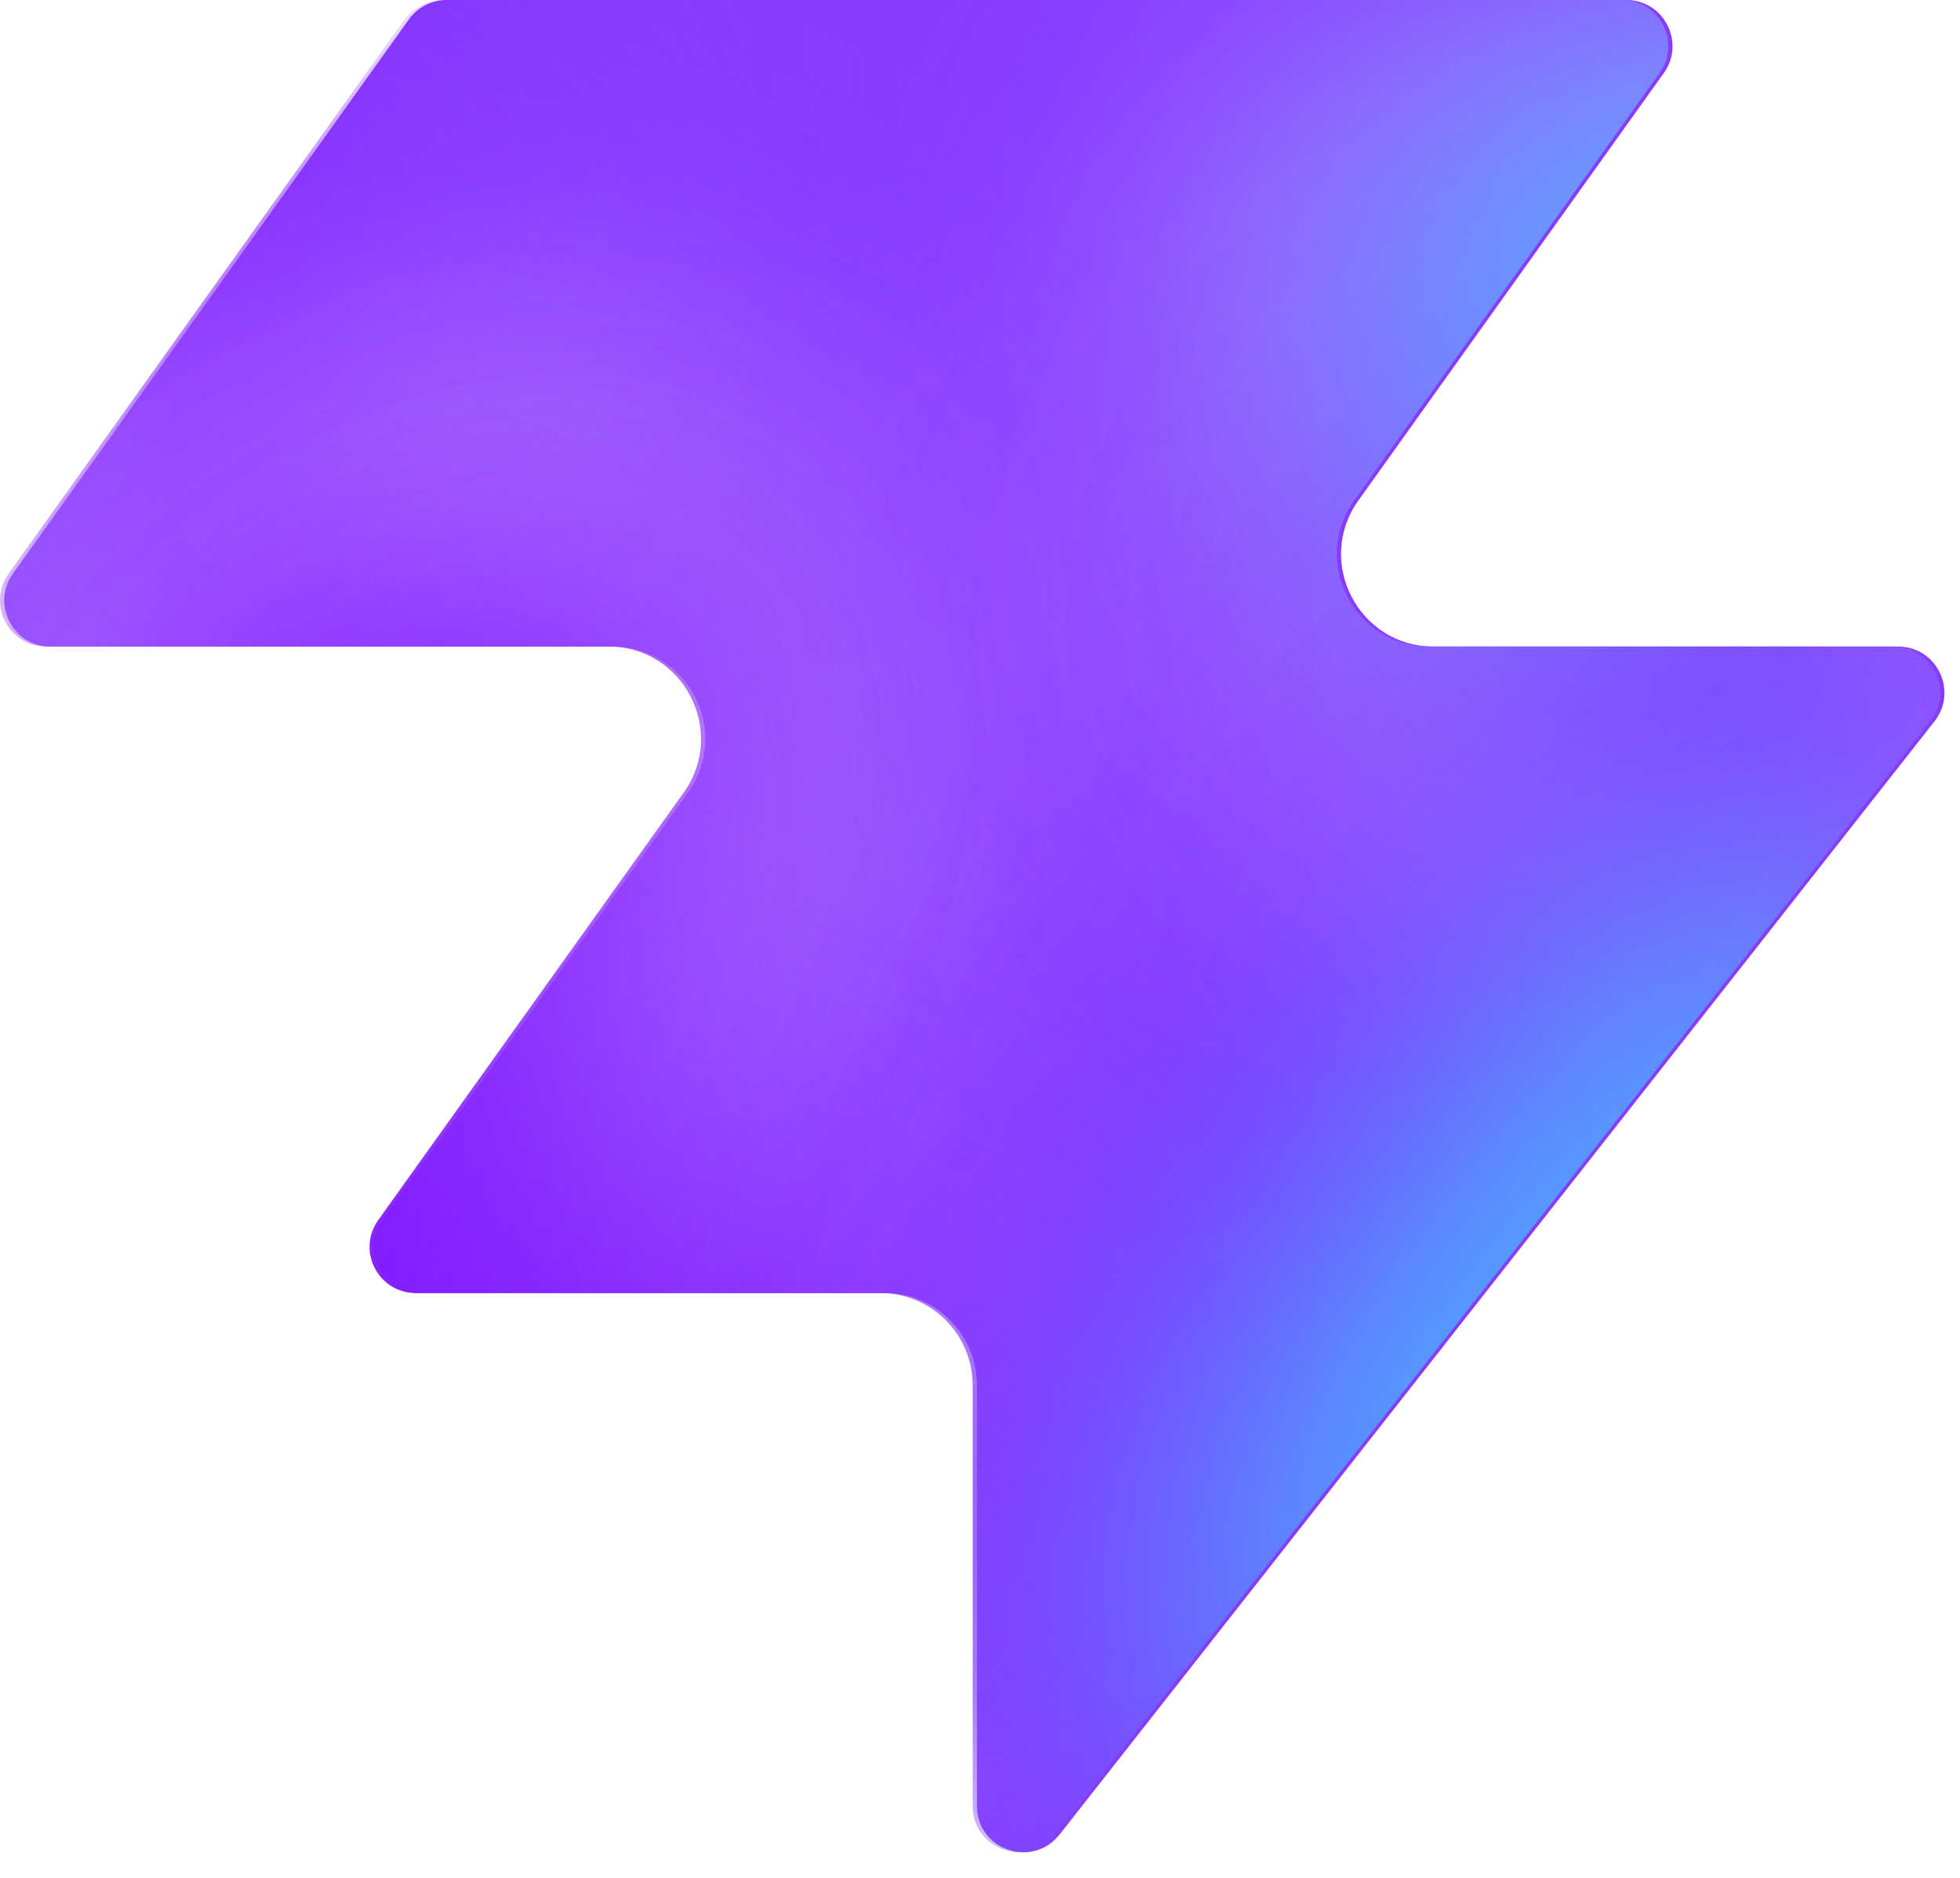
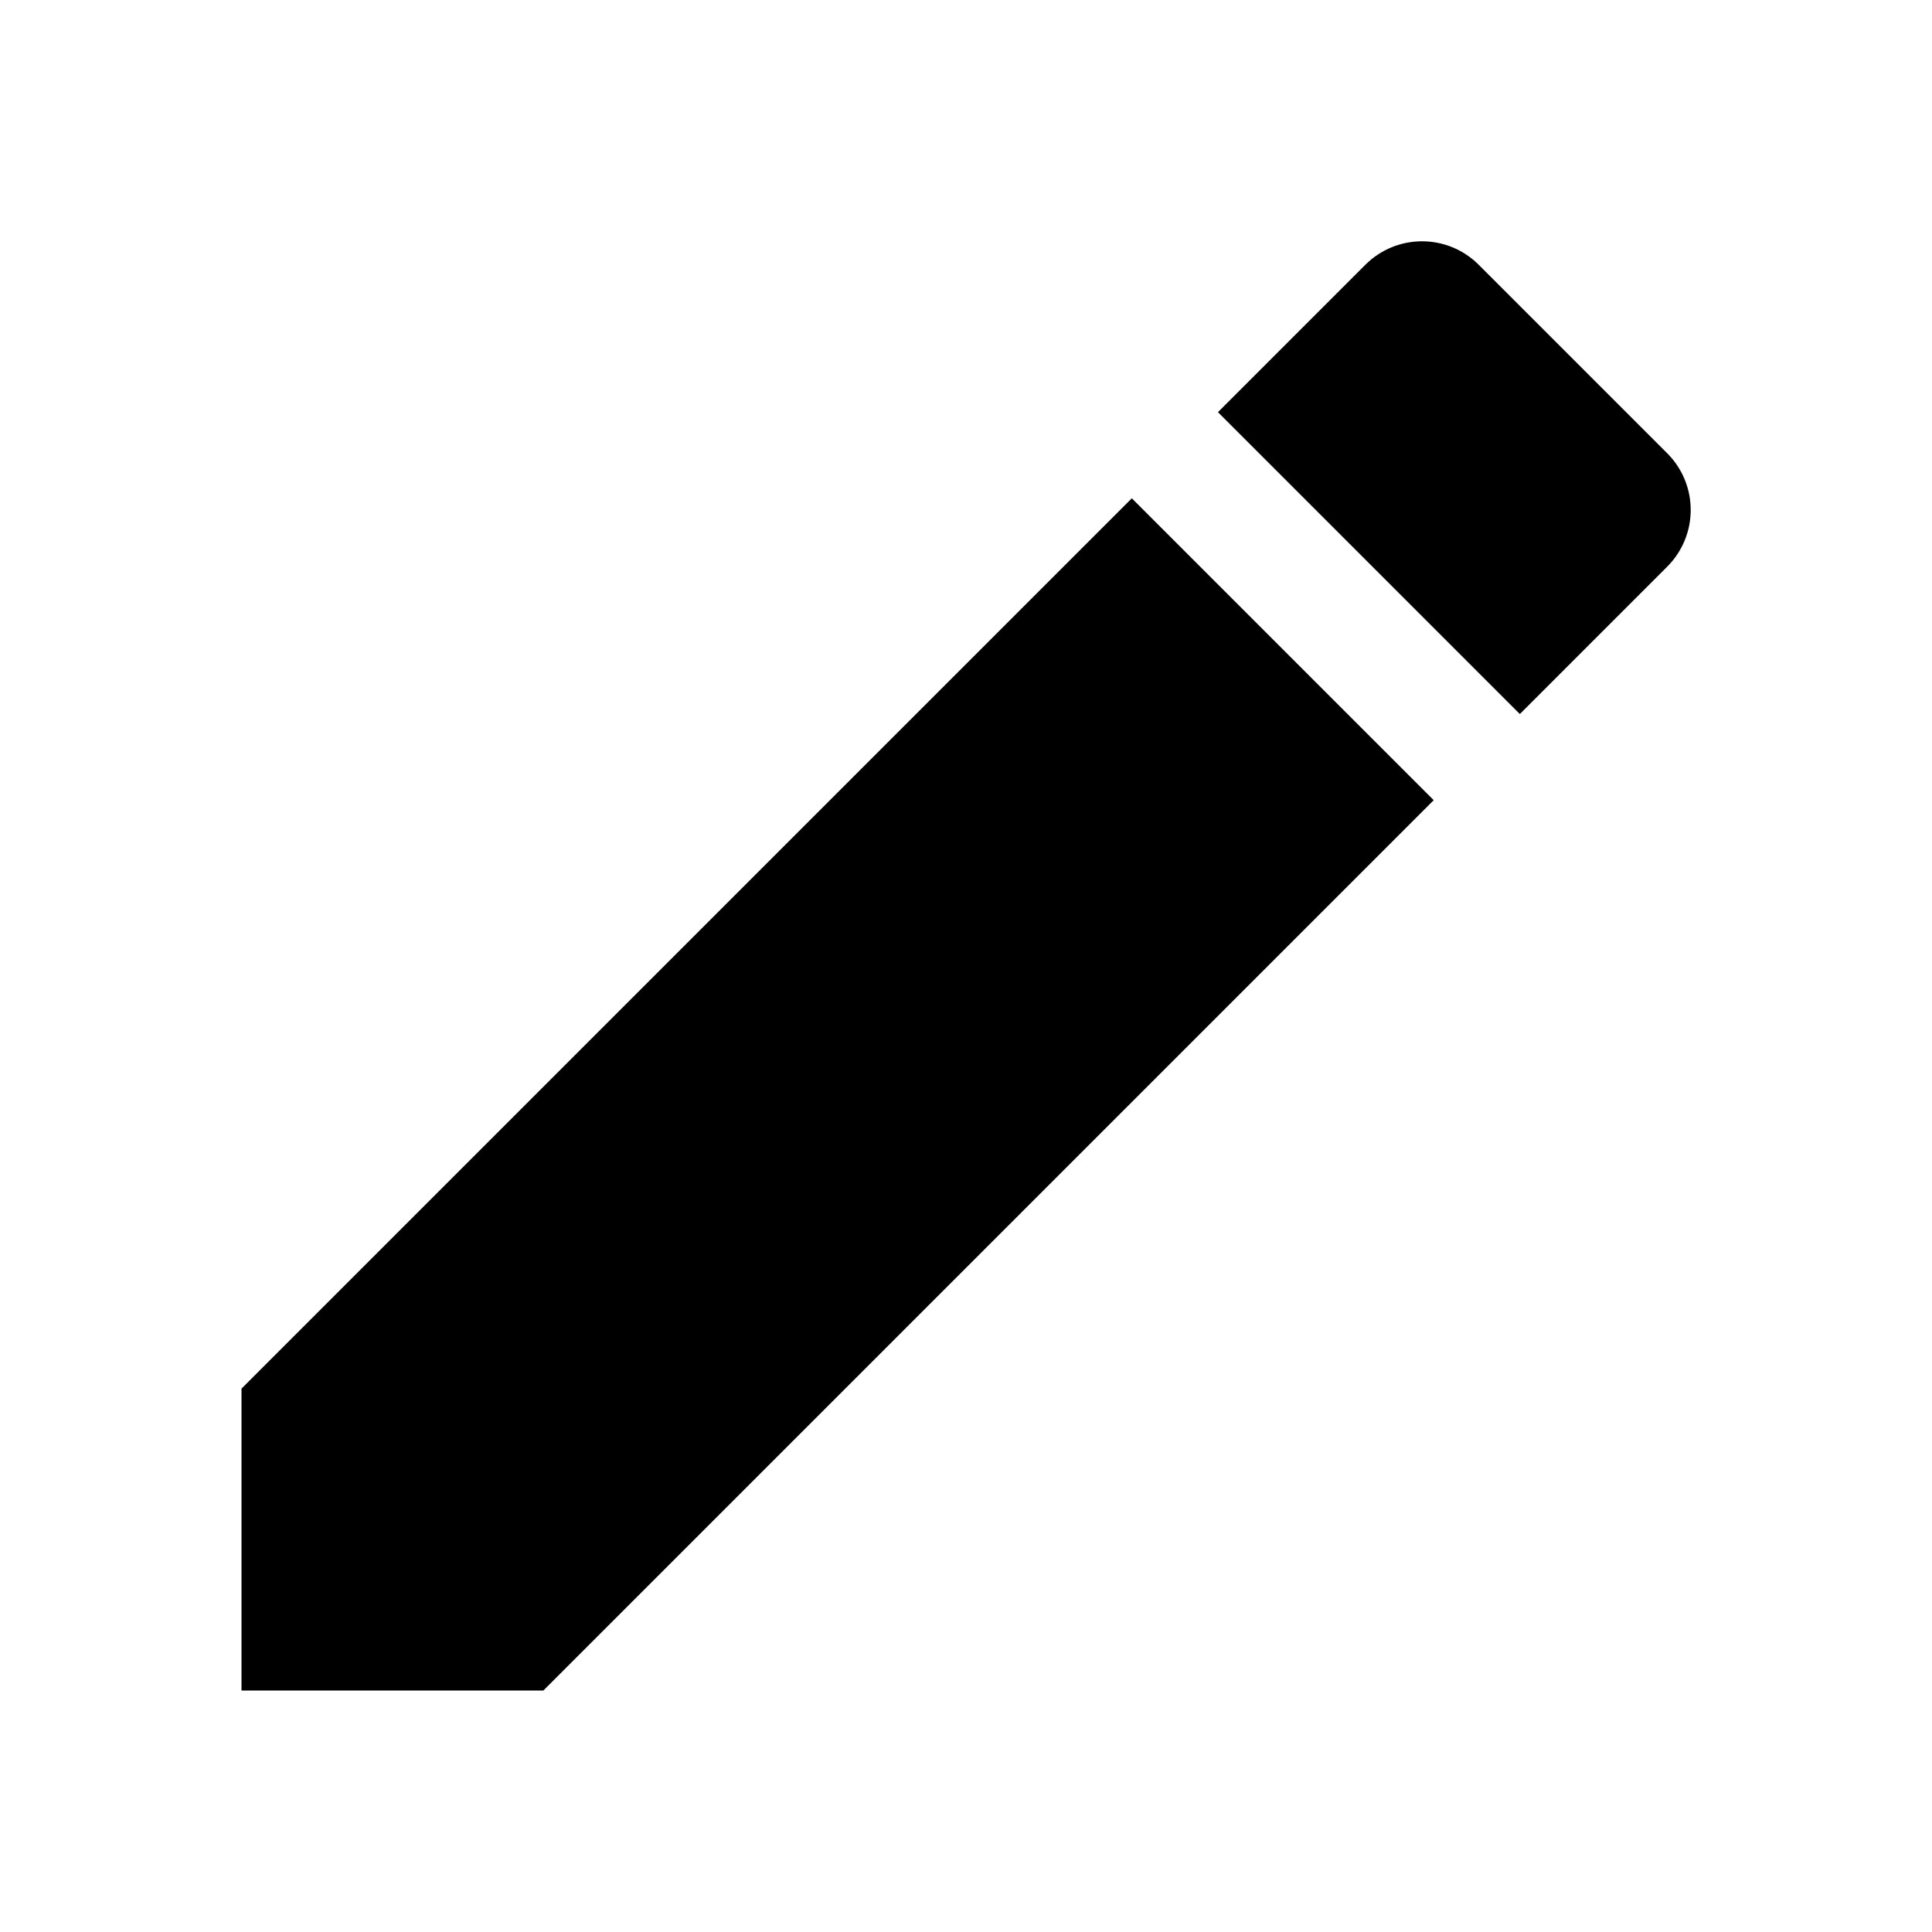
- <svg xmlns="http://www.w3.org/2000/svg" width="48" height="46" fill="none" viewBox="0 0 48 46">
-   <path fill="#863bff" d="M25.946 44.938c-.664.845-2.021.375-2.021-.698V33.937a2.26 2.26 0 0 0-2.262-2.262H10.287c-.92 0-1.456-1.04-.92-1.788l7.48-10.471c1.07-1.497 0-3.578-1.842-3.578H1.237c-.92 0-1.456-1.04-.92-1.788L10.013.474c.214-.297.556-.474.92-.474h28.894c.92 0 1.456 1.04.92 1.788l-7.48 10.471c-1.07 1.498 0 3.579 1.842 3.579h11.377c.943 0 1.473 1.088.89 1.83L25.947 44.94z" style="fill:#863bff;fill:color(display-p3 .525 .23 1);fill-opacity:1" />
-   <mask id="a" width="48" height="46" x="0" y="0" maskUnits="userSpaceOnUse" style="mask-type:alpha">
-     <path fill="#000" d="M25.842 44.938c-.664.844-2.021.375-2.021-.698V33.937a2.26 2.26 0 0 0-2.262-2.262H10.183c-.92 0-1.456-1.04-.92-1.788l7.48-10.471c1.07-1.498 0-3.579-1.842-3.579H1.133c-.92 0-1.456-1.04-.92-1.787L9.91.473c.214-.297.556-.474.92-.474h28.894c.92 0 1.456 1.04.92 1.788l-7.48 10.471c-1.07 1.498 0 3.578 1.842 3.578h11.377c.943 0 1.473 1.088.89 1.832L25.843 44.94z" style="fill:#000;fill-opacity:1" />
-   </mask>
-   <g mask="url(#a)">
-     <g filter="url(#b)">
-       <ellipse cx="5.508" cy="14.704" fill="#ede6ff" rx="5.508" ry="14.704" style="fill:#ede6ff;fill:color(display-p3 .927 .903 1);fill-opacity:1" transform="matrix(.00324 1 1 -.00324 -4.47 31.516)" />
-     </g>
-     <g filter="url(#c)">
-       <ellipse cx="10.399" cy="29.851" fill="#ede6ff" rx="10.399" ry="29.851" style="fill:#ede6ff;fill:color(display-p3 .927 .903 1);fill-opacity:1" transform="matrix(.00324 1 1 -.00324 -39.328 7.883)" />
-     </g>
-     <g filter="url(#d)">
-       <ellipse cx="5.508" cy="30.487" fill="#7e14ff" rx="5.508" ry="30.487" style="fill:#7e14ff;fill:color(display-p3 .492 .077 1);fill-opacity:1" transform="rotate(89.814 -25.913 -14.639)scale(1 -1)" />
-     </g>
-     <g filter="url(#e)">
-       <ellipse cx="5.508" cy="30.599" fill="#7e14ff" rx="5.508" ry="30.599" style="fill:#7e14ff;fill:color(display-p3 .492 .077 1);fill-opacity:1" transform="rotate(89.814 -32.644 -3.334)scale(1 -1)" />
-     </g>
-     <g filter="url(#f)">
-       <ellipse cx="5.508" cy="30.599" fill="#7e14ff" rx="5.508" ry="30.599" style="fill:#7e14ff;fill:color(display-p3 .492 .077 1);fill-opacity:1" transform="matrix(.00324 1 1 -.00324 -34.34 30.47)" />
-     </g>
-     <g filter="url(#g)">
-       <ellipse cx="14.072" cy="22.078" fill="#ede6ff" rx="14.072" ry="22.078" style="fill:#ede6ff;fill:color(display-p3 .927 .903 1);fill-opacity:1" transform="rotate(93.35 24.506 48.493)scale(-1 1)" />
-     </g>
-     <g filter="url(#h)">
-       <ellipse cx="3.47" cy="21.501" fill="#7e14ff" rx="3.47" ry="21.501" style="fill:#7e14ff;fill:color(display-p3 .492 .077 1);fill-opacity:1" transform="rotate(89.009 28.708 47.59)scale(-1 1)" />
-     </g>
-     <g filter="url(#i)">
-       <ellipse cx="3.47" cy="21.501" fill="#7e14ff" rx="3.47" ry="21.501" style="fill:#7e14ff;fill:color(display-p3 .492 .077 1);fill-opacity:1" transform="rotate(89.009 28.708 47.59)scale(-1 1)" />
-     </g>
-     <g filter="url(#j)">
-       <ellipse cx=".387" cy="8.972" fill="#7e14ff" rx="4.407" ry="29.108" style="fill:#7e14ff;fill:color(display-p3 .492 .077 1);fill-opacity:1" transform="rotate(39.51 .387 8.972)" />
-     </g>
-     <g filter="url(#k)">
-       <ellipse cx="47.523" cy="-6.092" fill="#7e14ff" rx="4.407" ry="29.108" style="fill:#7e14ff;fill:color(display-p3 .492 .077 1);fill-opacity:1" transform="rotate(37.892 47.523 -6.092)" />
-     </g>
-     <g filter="url(#l)">
-       <ellipse cx="41.412" cy="6.333" fill="#47bfff" rx="5.971" ry="9.665" style="fill:#47bfff;fill:color(display-p3 .28 .748 1);fill-opacity:1" transform="rotate(37.892 41.412 6.333)" />
-     </g>
-     <g filter="url(#m)">
-       <ellipse cx="-1.879" cy="38.332" fill="#7e14ff" rx="4.407" ry="29.108" style="fill:#7e14ff;fill:color(display-p3 .492 .077 1);fill-opacity:1" transform="rotate(37.892 -1.88 38.332)" />
-     </g>
-     <g filter="url(#n)">
-       <ellipse cx="-1.879" cy="38.332" fill="#7e14ff" rx="4.407" ry="29.108" style="fill:#7e14ff;fill:color(display-p3 .492 .077 1);fill-opacity:1" transform="rotate(37.892 -1.88 38.332)" />
-     </g>
-     <g filter="url(#o)">
-       <ellipse cx="35.651" cy="29.907" fill="#7e14ff" rx="4.407" ry="29.108" style="fill:#7e14ff;fill:color(display-p3 .492 .077 1);fill-opacity:1" transform="rotate(37.892 35.651 29.907)" />
-     </g>
-     <g filter="url(#p)">
-       <ellipse cx="38.418" cy="32.4" fill="#47bfff" rx="5.971" ry="15.297" style="fill:#47bfff;fill:color(display-p3 .28 .748 1);fill-opacity:1" transform="rotate(37.892 38.418 32.4)" />
-     </g>
-   </g>
-   <defs>
-     <filter id="b" width="60.045" height="41.654" x="-19.77" y="16.149" color-interpolation-filters="sRGB" filterUnits="userSpaceOnUse">
-       <feFlood flood-opacity="0" result="BackgroundImageFix" />
-       <feBlend in="SourceGraphic" in2="BackgroundImageFix" result="shape" />
-       <feGaussianBlur result="effect1_foregroundBlur_2002_17158" stdDeviation="7.659" />
-     </filter>
-     <filter id="c" width="90.34" height="51.437" x="-54.613" y="-7.533" color-interpolation-filters="sRGB" filterUnits="userSpaceOnUse">
-       <feFlood flood-opacity="0" result="BackgroundImageFix" />
-       <feBlend in="SourceGraphic" in2="BackgroundImageFix" result="shape" />
-       <feGaussianBlur result="effect1_foregroundBlur_2002_17158" stdDeviation="7.659" />
-     </filter>
-     <filter id="d" width="79.355" height="29.4" x="-49.64" y="2.03" color-interpolation-filters="sRGB" filterUnits="userSpaceOnUse">
-       <feFlood flood-opacity="0" result="BackgroundImageFix" />
-       <feBlend in="SourceGraphic" in2="BackgroundImageFix" result="shape" />
-       <feGaussianBlur result="effect1_foregroundBlur_2002_17158" stdDeviation="4.596" />
-     </filter>
-     <filter id="e" width="79.579" height="29.4" x="-45.045" y="20.029" color-interpolation-filters="sRGB" filterUnits="userSpaceOnUse">
-       <feFlood flood-opacity="0" result="BackgroundImageFix" />
-       <feBlend in="SourceGraphic" in2="BackgroundImageFix" result="shape" />
-       <feGaussianBlur result="effect1_foregroundBlur_2002_17158" stdDeviation="4.596" />
-     </filter>
-     <filter id="f" width="79.579" height="29.4" x="-43.513" y="21.178" color-interpolation-filters="sRGB" filterUnits="userSpaceOnUse">
-       <feFlood flood-opacity="0" result="BackgroundImageFix" />
-       <feBlend in="SourceGraphic" in2="BackgroundImageFix" result="shape" />
-       <feGaussianBlur result="effect1_foregroundBlur_2002_17158" stdDeviation="4.596" />
-     </filter>
-     <filter id="g" width="74.749" height="58.852" x="15.756" y="-17.901" color-interpolation-filters="sRGB" filterUnits="userSpaceOnUse">
-       <feFlood flood-opacity="0" result="BackgroundImageFix" />
-       <feBlend in="SourceGraphic" in2="BackgroundImageFix" result="shape" />
-       <feGaussianBlur result="effect1_foregroundBlur_2002_17158" stdDeviation="7.659" />
-     </filter>
-     <filter id="h" width="61.377" height="25.362" x="23.548" y="2.284" color-interpolation-filters="sRGB" filterUnits="userSpaceOnUse">
-       <feFlood flood-opacity="0" result="BackgroundImageFix" />
-       <feBlend in="SourceGraphic" in2="BackgroundImageFix" result="shape" />
-       <feGaussianBlur result="effect1_foregroundBlur_2002_17158" stdDeviation="4.596" />
-     </filter>
-     <filter id="i" width="61.377" height="25.362" x="23.548" y="2.284" color-interpolation-filters="sRGB" filterUnits="userSpaceOnUse">
-       <feFlood flood-opacity="0" result="BackgroundImageFix" />
-       <feBlend in="SourceGraphic" in2="BackgroundImageFix" result="shape" />
-       <feGaussianBlur result="effect1_foregroundBlur_2002_17158" stdDeviation="4.596" />
-     </filter>
-     <filter id="j" width="56.045" height="63.649" x="-27.636" y="-22.853" color-interpolation-filters="sRGB" filterUnits="userSpaceOnUse">
-       <feFlood flood-opacity="0" result="BackgroundImageFix" />
-       <feBlend in="SourceGraphic" in2="BackgroundImageFix" result="shape" />
-       <feGaussianBlur result="effect1_foregroundBlur_2002_17158" stdDeviation="4.596" />
-     </filter>
-     <filter id="k" width="54.814" height="64.646" x="20.116" y="-38.415" color-interpolation-filters="sRGB" filterUnits="userSpaceOnUse">
-       <feFlood flood-opacity="0" result="BackgroundImageFix" />
-       <feBlend in="SourceGraphic" in2="BackgroundImageFix" result="shape" />
-       <feGaussianBlur result="effect1_foregroundBlur_2002_17158" stdDeviation="4.596" />
-     </filter>
-     <filter id="l" width="33.541" height="35.313" x="24.641" y="-11.323" color-interpolation-filters="sRGB" filterUnits="userSpaceOnUse">
-       <feFlood flood-opacity="0" result="BackgroundImageFix" />
-       <feBlend in="SourceGraphic" in2="BackgroundImageFix" result="shape" />
-       <feGaussianBlur result="effect1_foregroundBlur_2002_17158" stdDeviation="4.596" />
-     </filter>
-     <filter id="m" width="54.814" height="64.646" x="-29.286" y="6.009" color-interpolation-filters="sRGB" filterUnits="userSpaceOnUse">
-       <feFlood flood-opacity="0" result="BackgroundImageFix" />
-       <feBlend in="SourceGraphic" in2="BackgroundImageFix" result="shape" />
-       <feGaussianBlur result="effect1_foregroundBlur_2002_17158" stdDeviation="4.596" />
-     </filter>
-     <filter id="n" width="54.814" height="64.646" x="-29.286" y="6.009" color-interpolation-filters="sRGB" filterUnits="userSpaceOnUse">
-       <feFlood flood-opacity="0" result="BackgroundImageFix" />
-       <feBlend in="SourceGraphic" in2="BackgroundImageFix" result="shape" />
-       <feGaussianBlur result="effect1_foregroundBlur_2002_17158" stdDeviation="4.596" />
-     </filter>
-     <filter id="o" width="54.814" height="64.646" x="8.244" y="-2.416" color-interpolation-filters="sRGB" filterUnits="userSpaceOnUse">
-       <feFlood flood-opacity="0" result="BackgroundImageFix" />
-       <feBlend in="SourceGraphic" in2="BackgroundImageFix" result="shape" />
-       <feGaussianBlur result="effect1_foregroundBlur_2002_17158" stdDeviation="4.596" />
-     </filter>
-     <filter id="p" width="39.409" height="43.623" x="18.713" y="10.588" color-interpolation-filters="sRGB" filterUnits="userSpaceOnUse">
-       <feFlood flood-opacity="0" result="BackgroundImageFix" />
-       <feBlend in="SourceGraphic" in2="BackgroundImageFix" result="shape" />
-       <feGaussianBlur result="effect1_foregroundBlur_2002_17158" stdDeviation="4.596" />
-     </filter>
-   </defs>
+ <svg xmlns="http://www.w3.org/2000/svg" viewBox="0 0 24 24" fill="black">
+   <path d="M3 17.25V21h3.75L17.81 9.94l-3.75-3.75L3 17.25zM20.71 7.04c.39-.39.39-1.02 0-1.41l-2.34-2.34c-.39-.39-1.02-.39-1.41 0l-1.83 1.83 3.75 3.75 1.83-1.83z" />
</svg>
